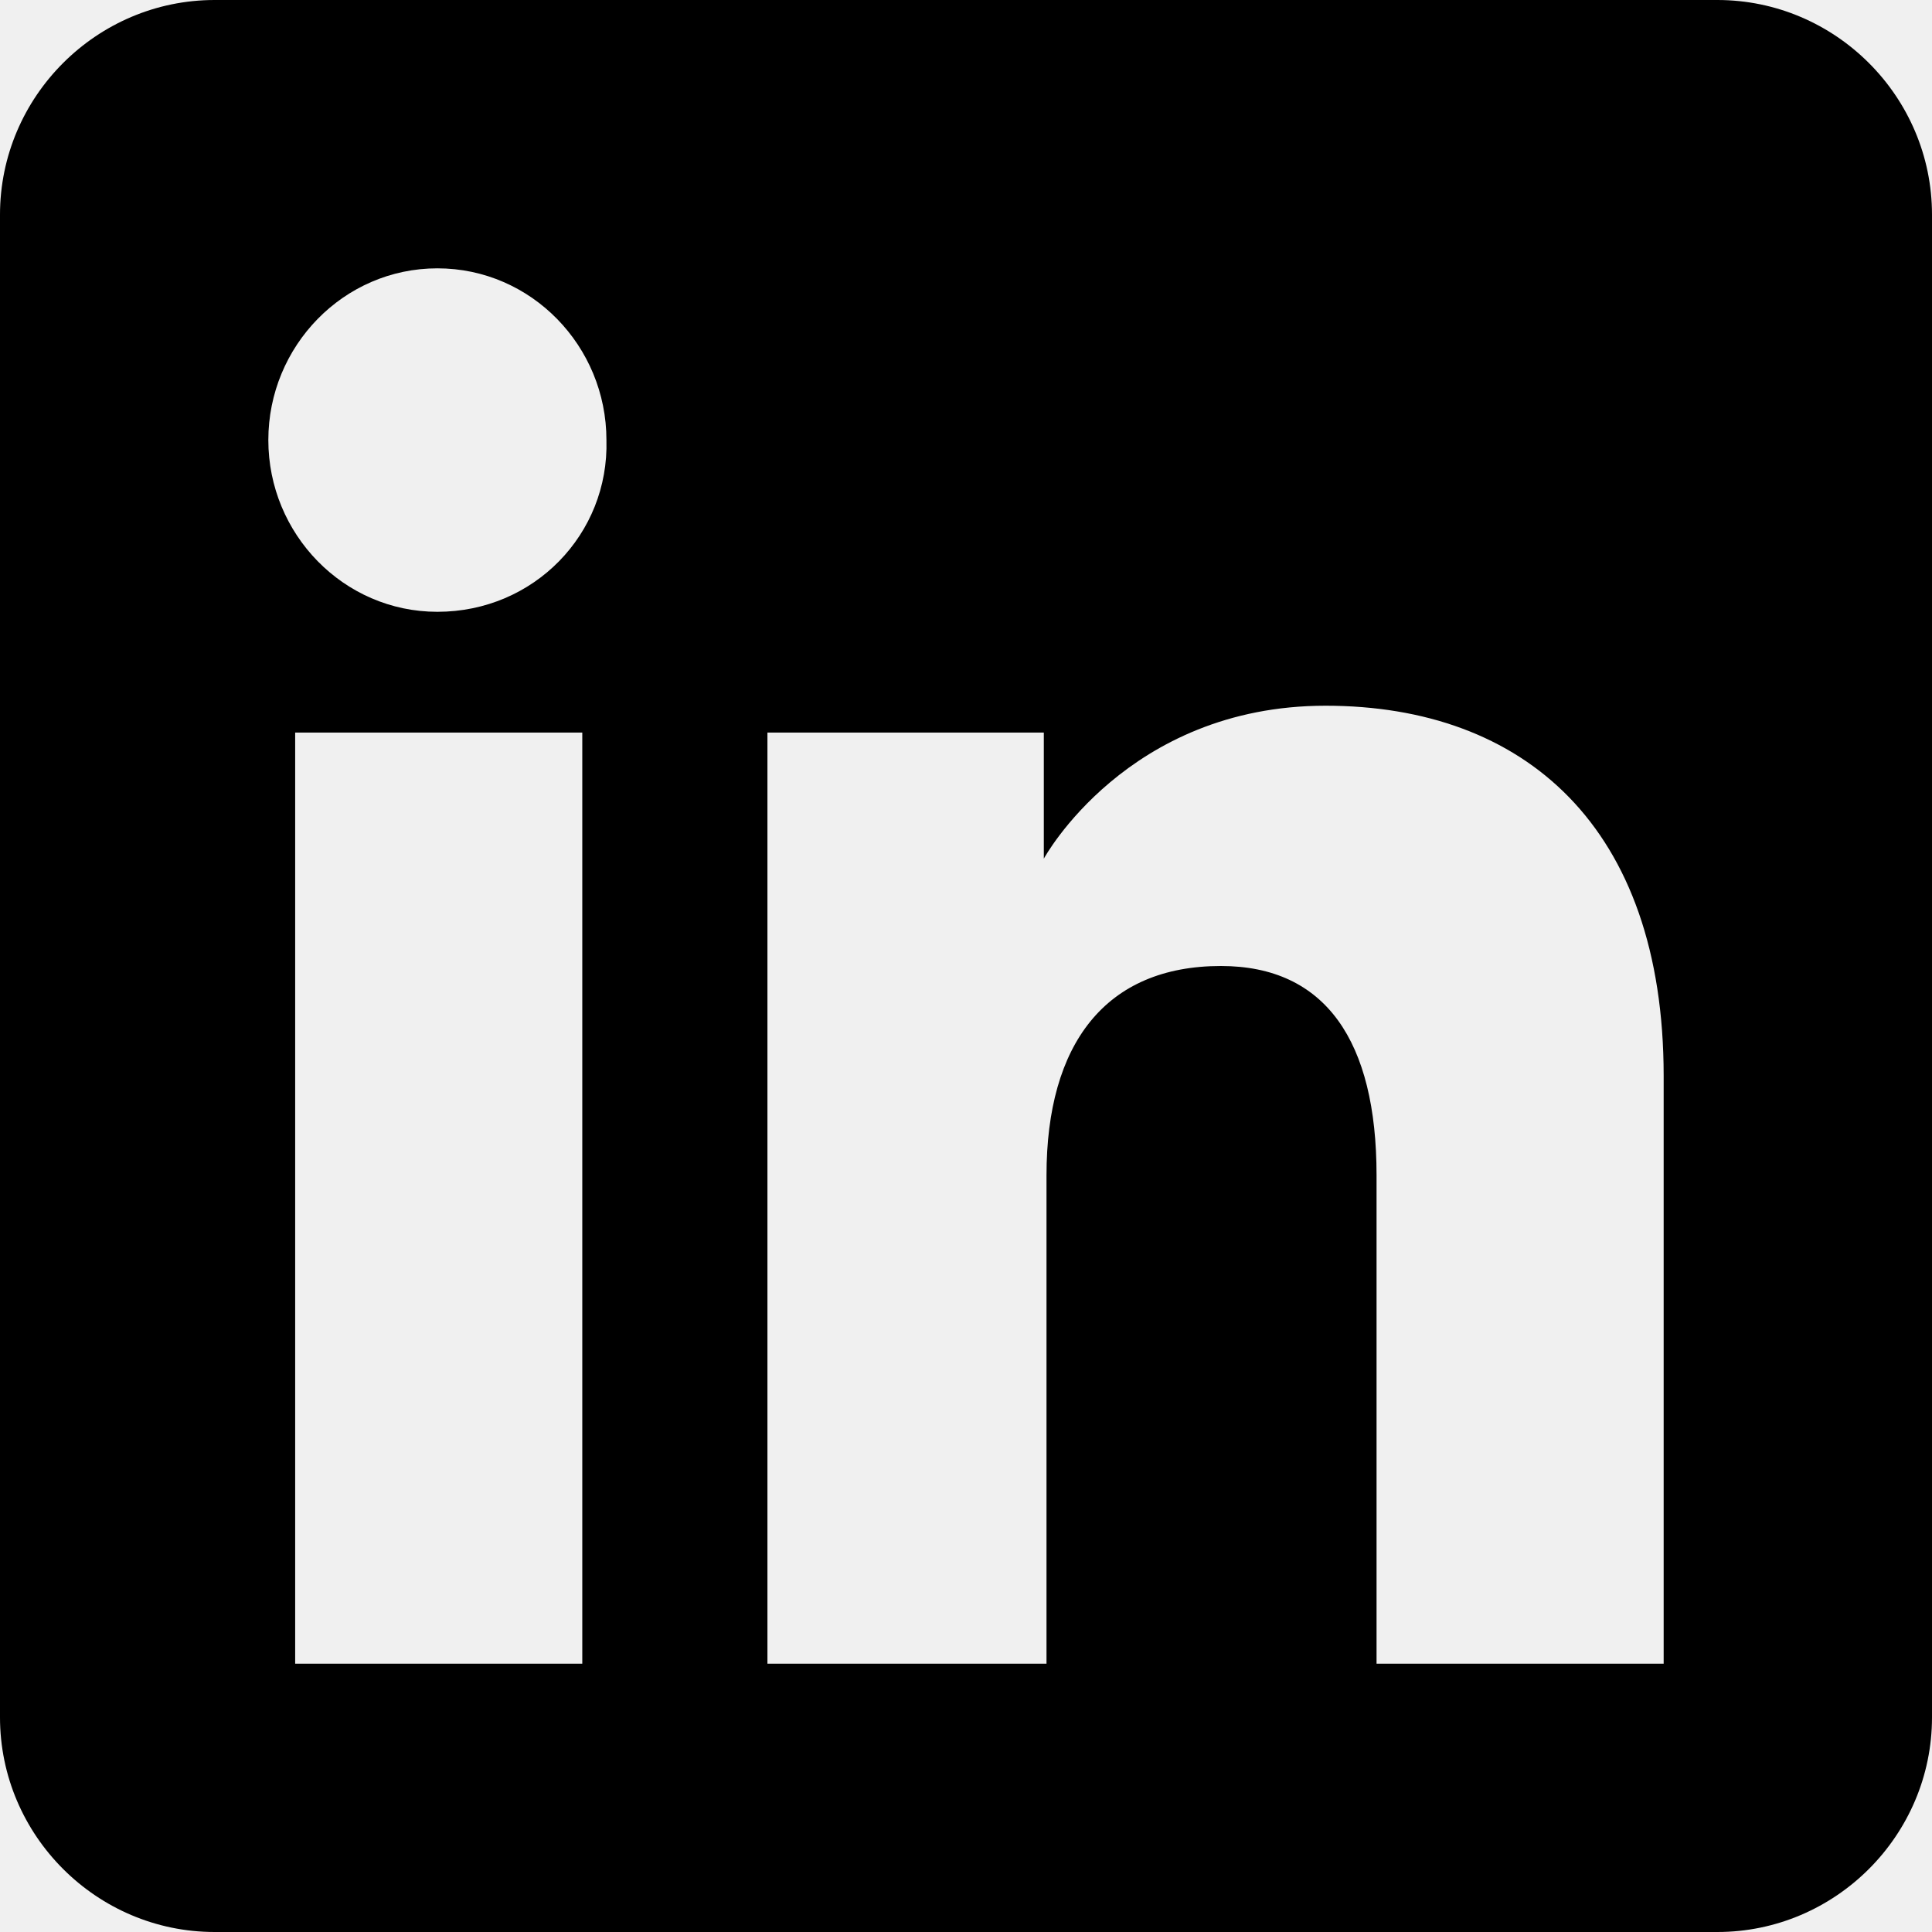
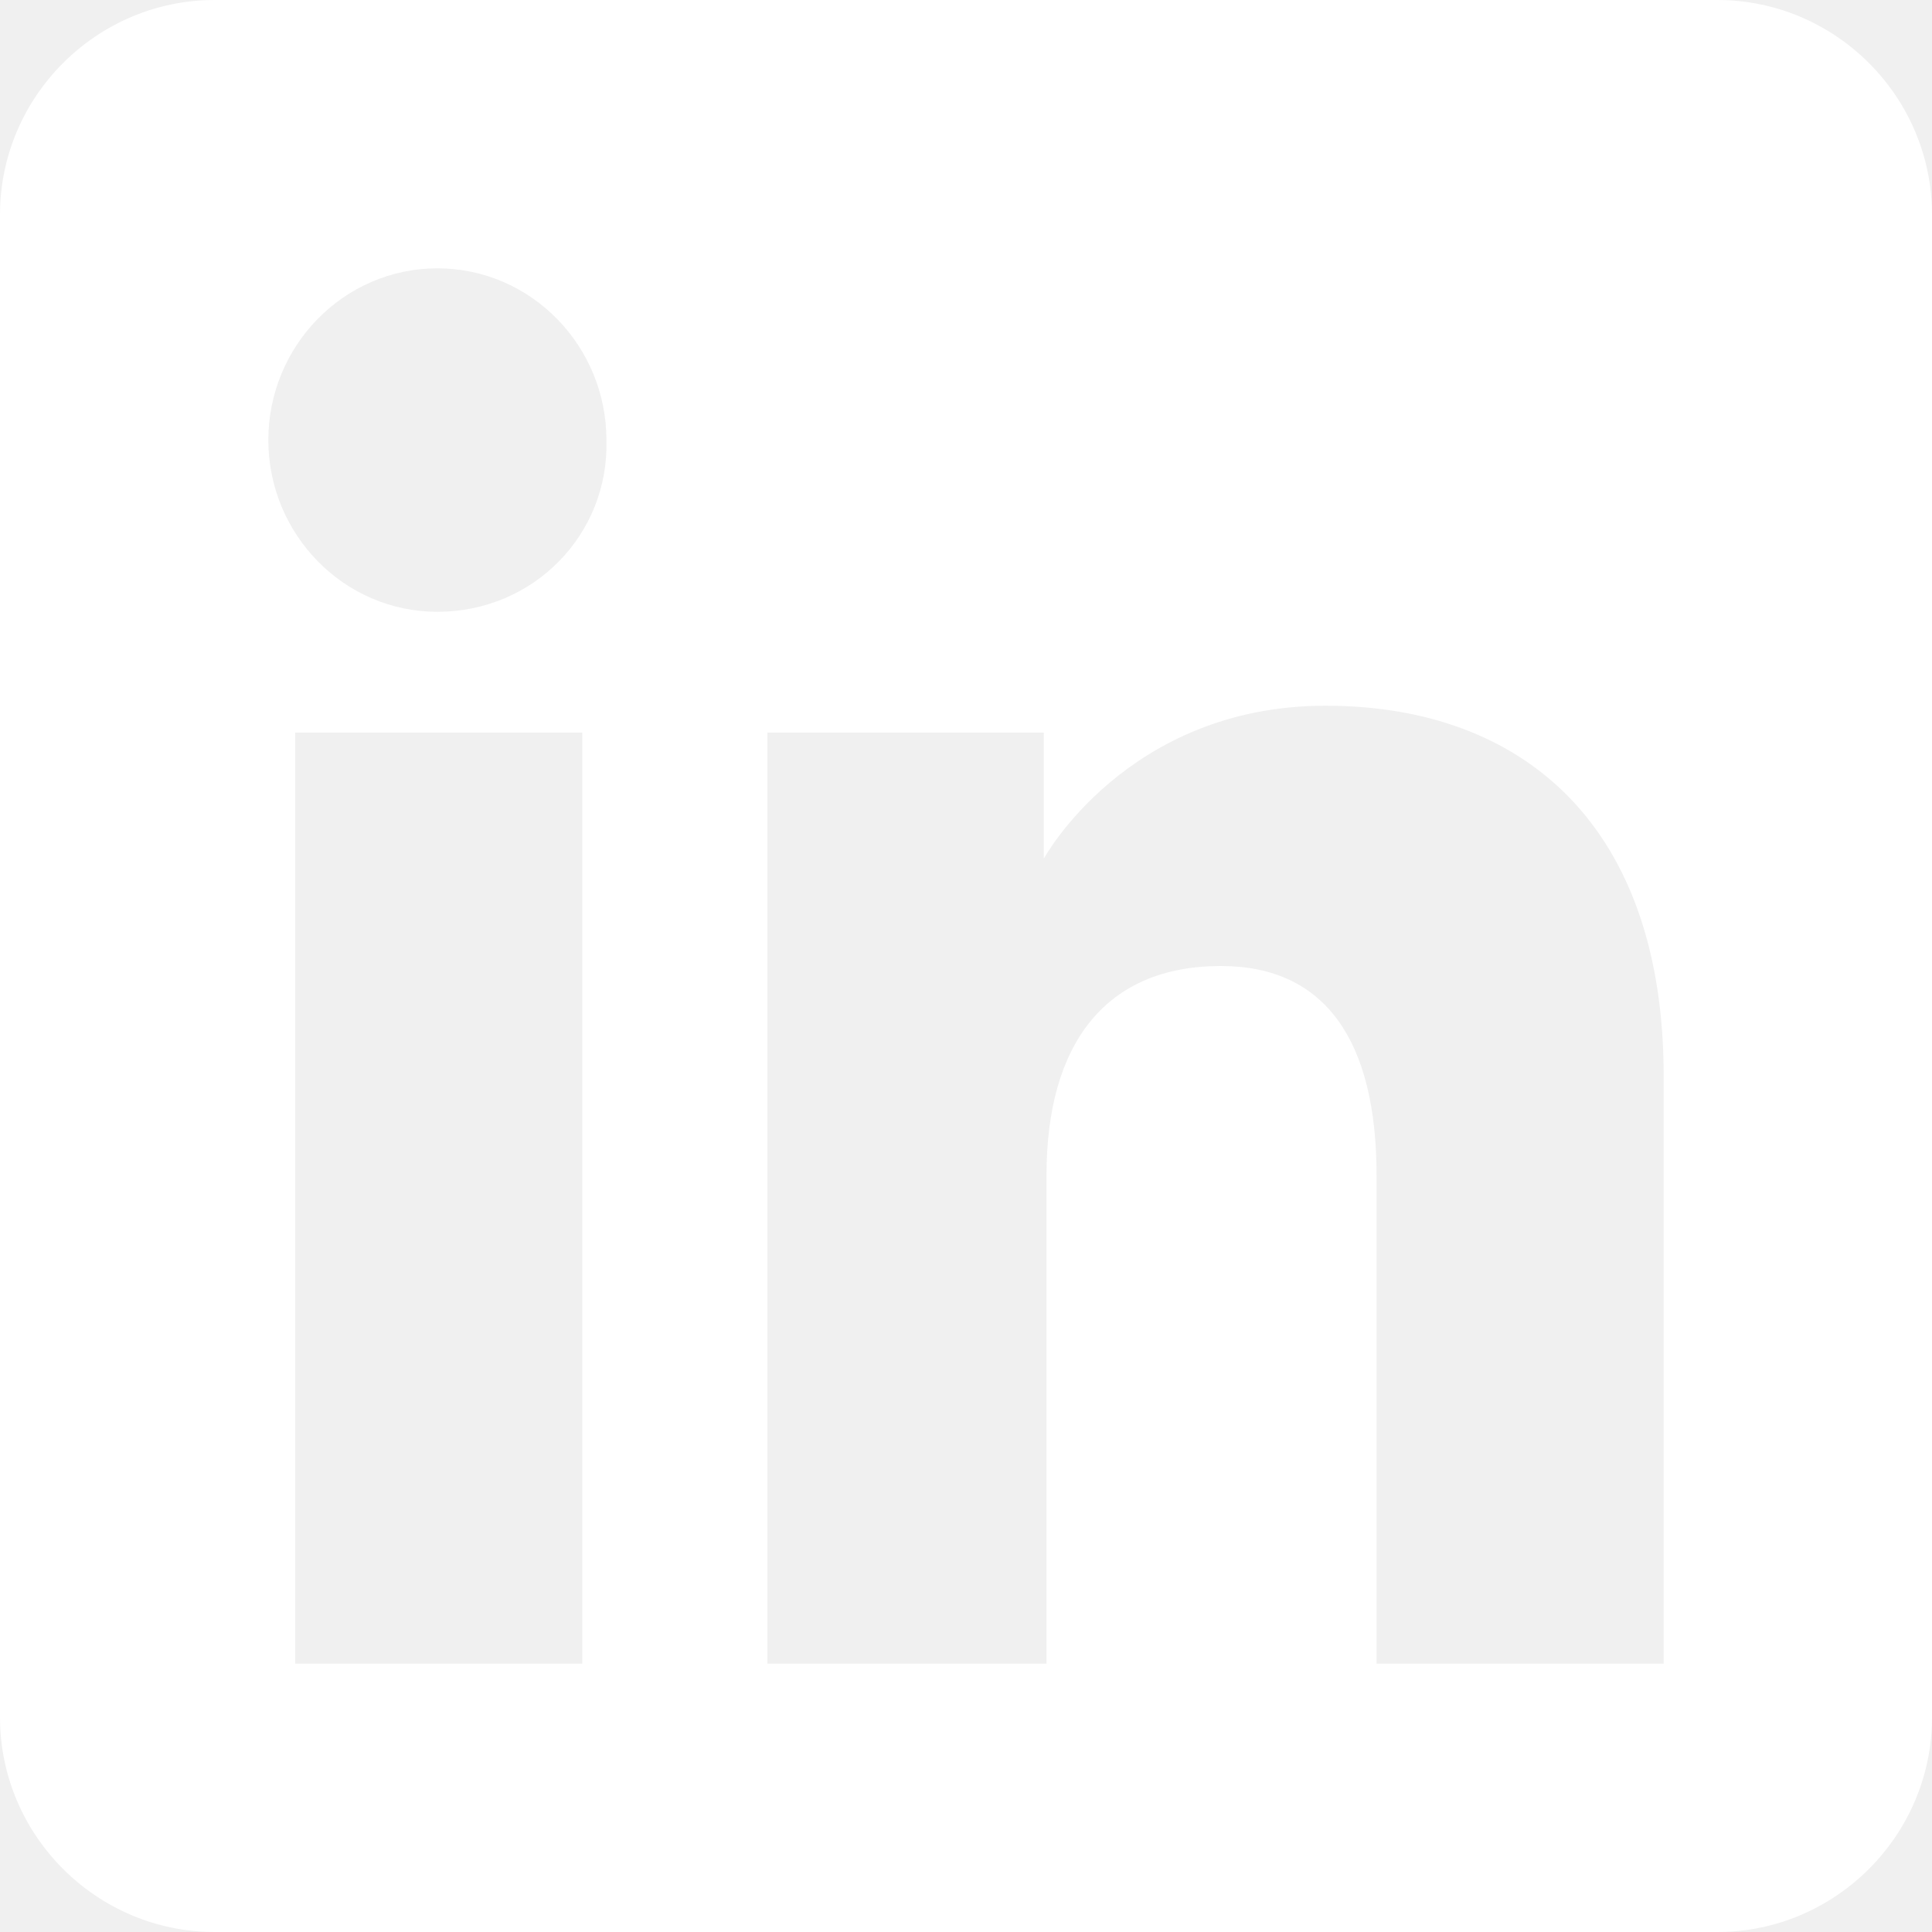
<svg xmlns="http://www.w3.org/2000/svg" version="1.1" id="Layer_1" x="0px" y="0px" viewBox="0 0 72 72" style="enable-background:new 0 0 72 72;" xml:space="preserve">
  <style type="text/css">
	
</style>
-   <path class="st0" d="M64,0H8C3.6,0,0,3.6,0,8v56c0,4.4,3.6,8,8,8h56c4.4,0,8-3.6,8-8V8C72,3.6,68.4,0,64,0z M21.8,62H11V27.3h10.7  V62z M16.3,22.8c-3.5,0-6.3-2.9-6.3-6.4c0-3.5,2.8-6.4,6.3-6.4c3.5,0,6.3,2.9,6.3,6.4C22.7,19.9,19.9,22.8,16.3,22.8z M62,62H51.3  V43.8c0-5-1.9-7.8-5.8-7.8c-4.3,0-6.5,2.9-6.5,7.8V62H28.6V27.3h10.3V32c0,0,3.1-5.7,10.5-5.7c7.4,0,12.6,4.5,12.6,13.8V62z" />
+   <path class="st0" d="M64,0H8C3.6,0,0,3.6,0,8v56c0,4.4,3.6,8,8,8h56c4.4,0,8-3.6,8-8V8C72,3.6,68.4,0,64,0z M21.8,62H11V27.3h10.7  V62z M16.3,22.8c-3.5,0-6.3-2.9-6.3-6.4c0-3.5,2.8-6.4,6.3-6.4c3.5,0,6.3,2.9,6.3,6.4C22.7,19.9,19.9,22.8,16.3,22.8z M62,62H51.3  V43.8c0-5-1.9-7.8-5.8-7.8c-4.3,0-6.5,2.9-6.5,7.8V62H28.6V27.3h10.3V32c0,0,3.1-5.7,10.5-5.7c7.4,0,12.6,4.5,12.6,13.8V62z" fill="white" />
</svg>
